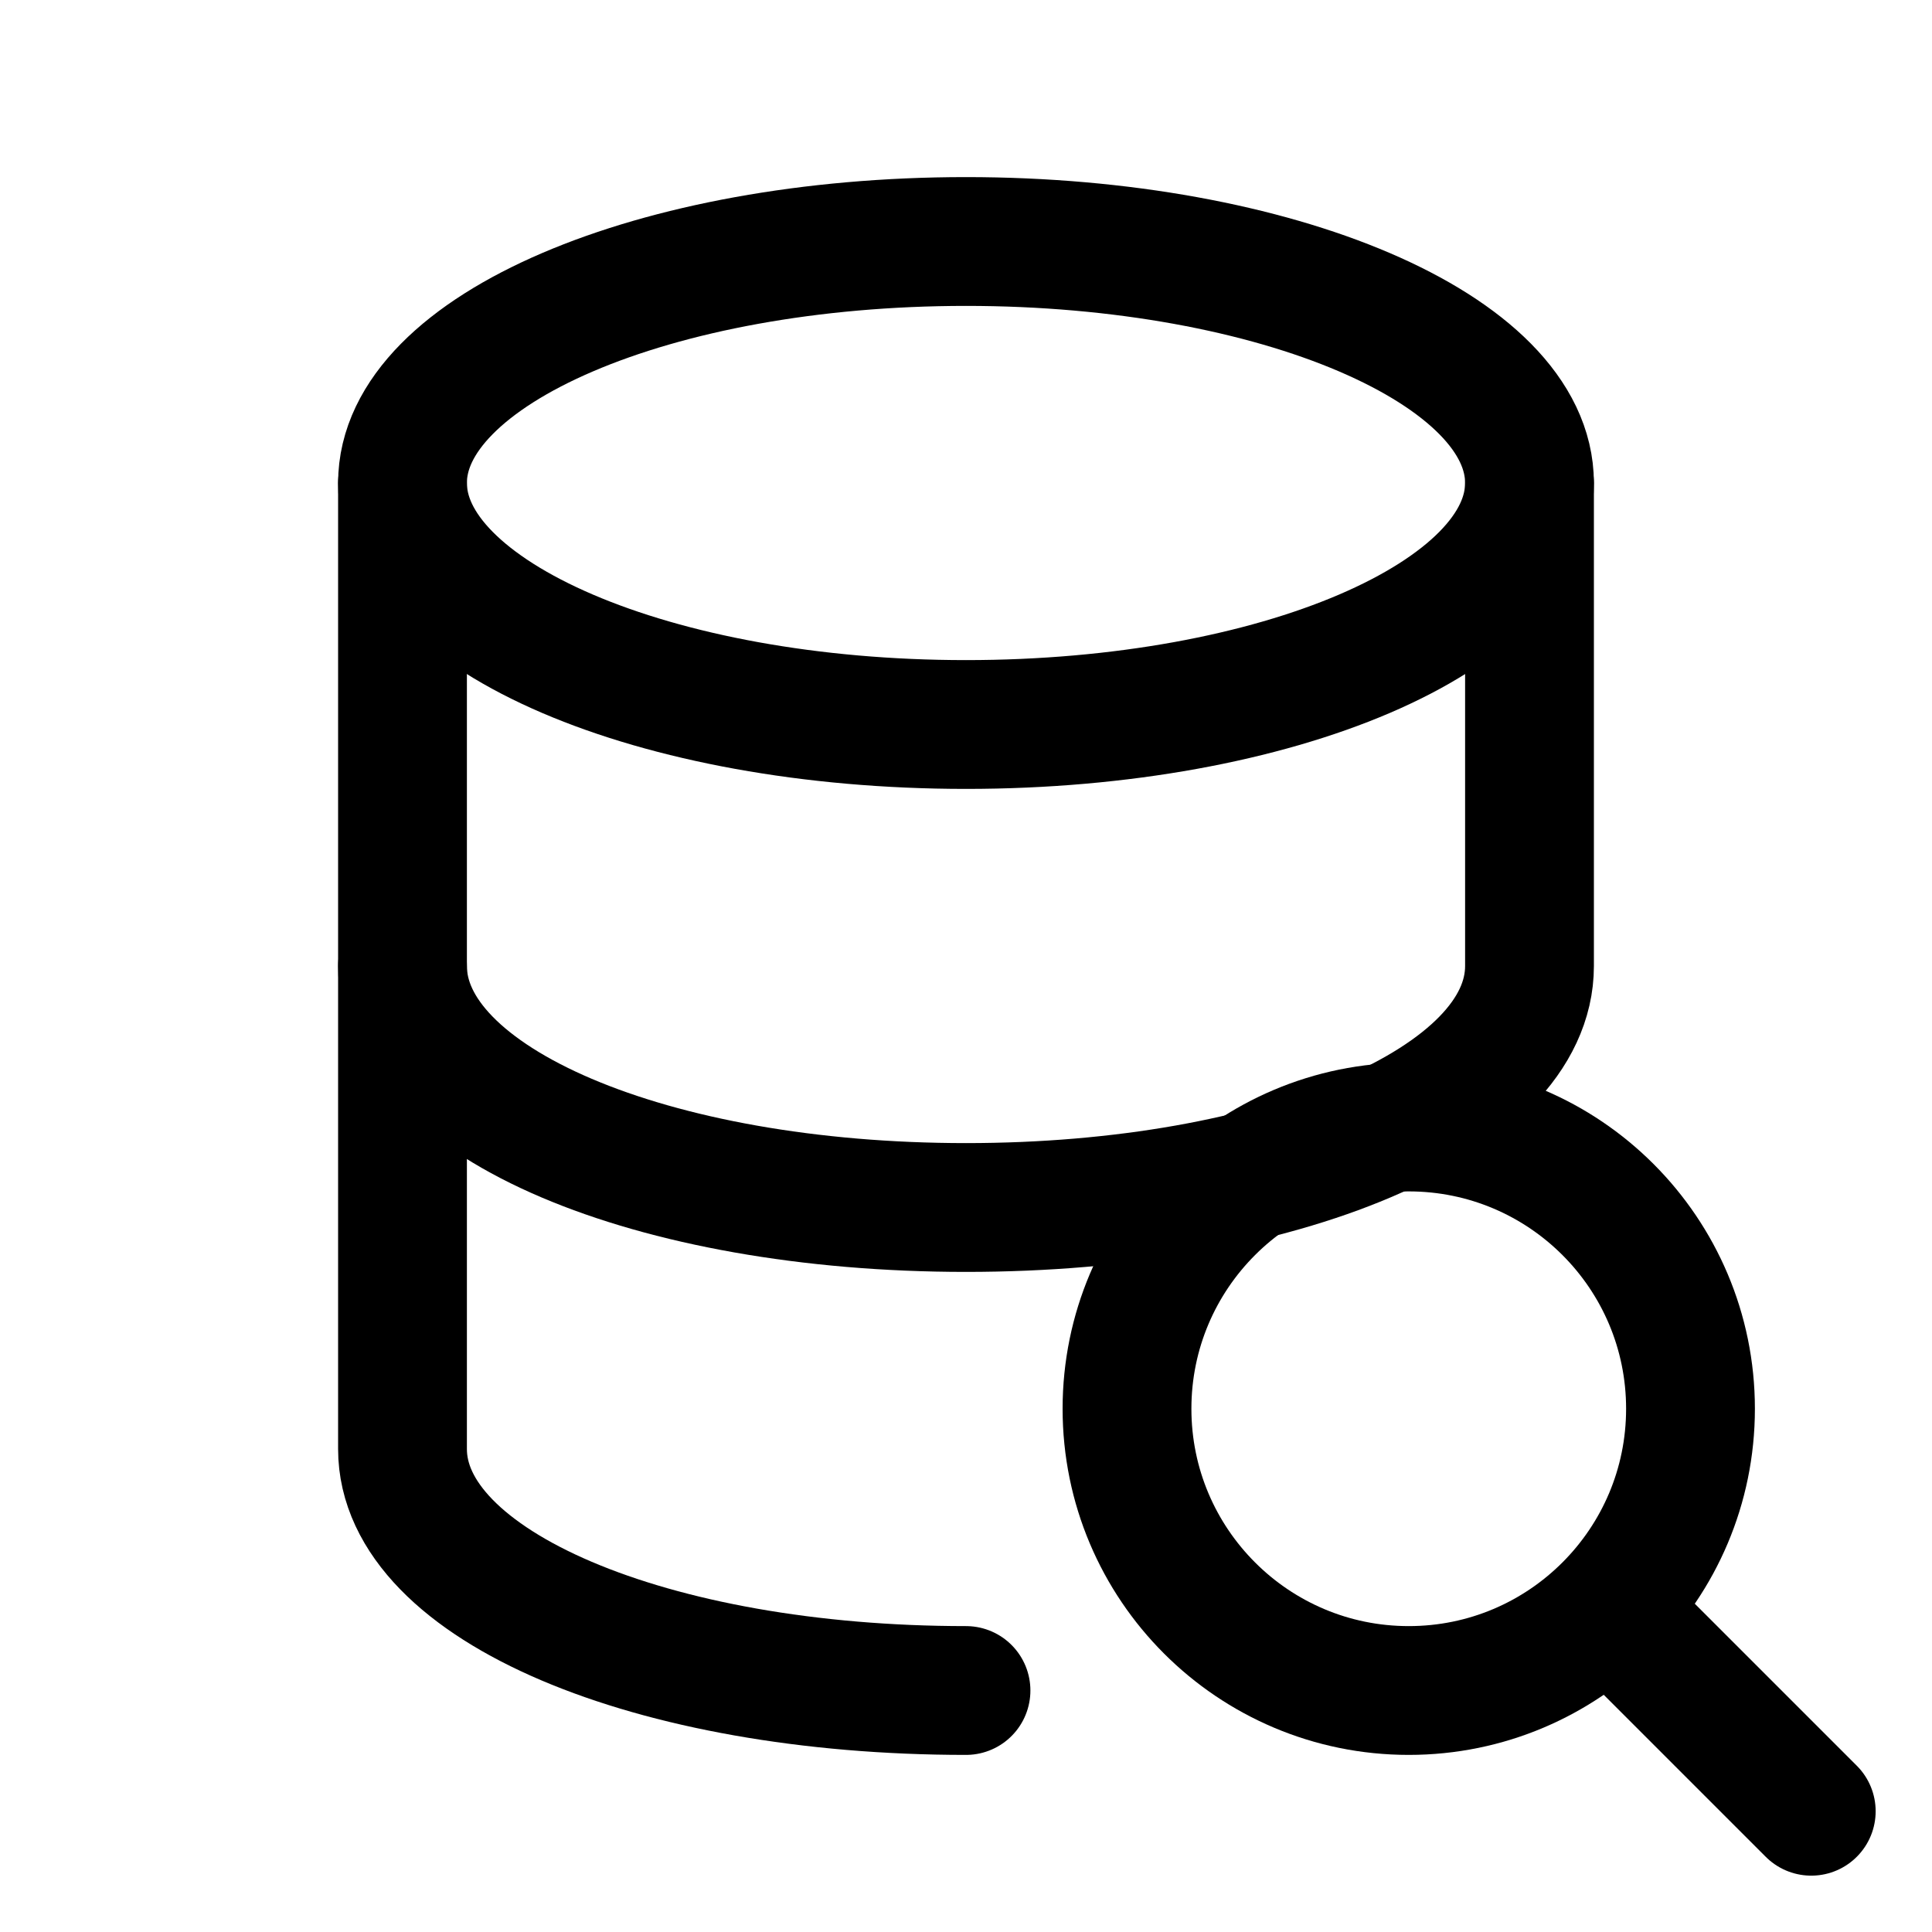
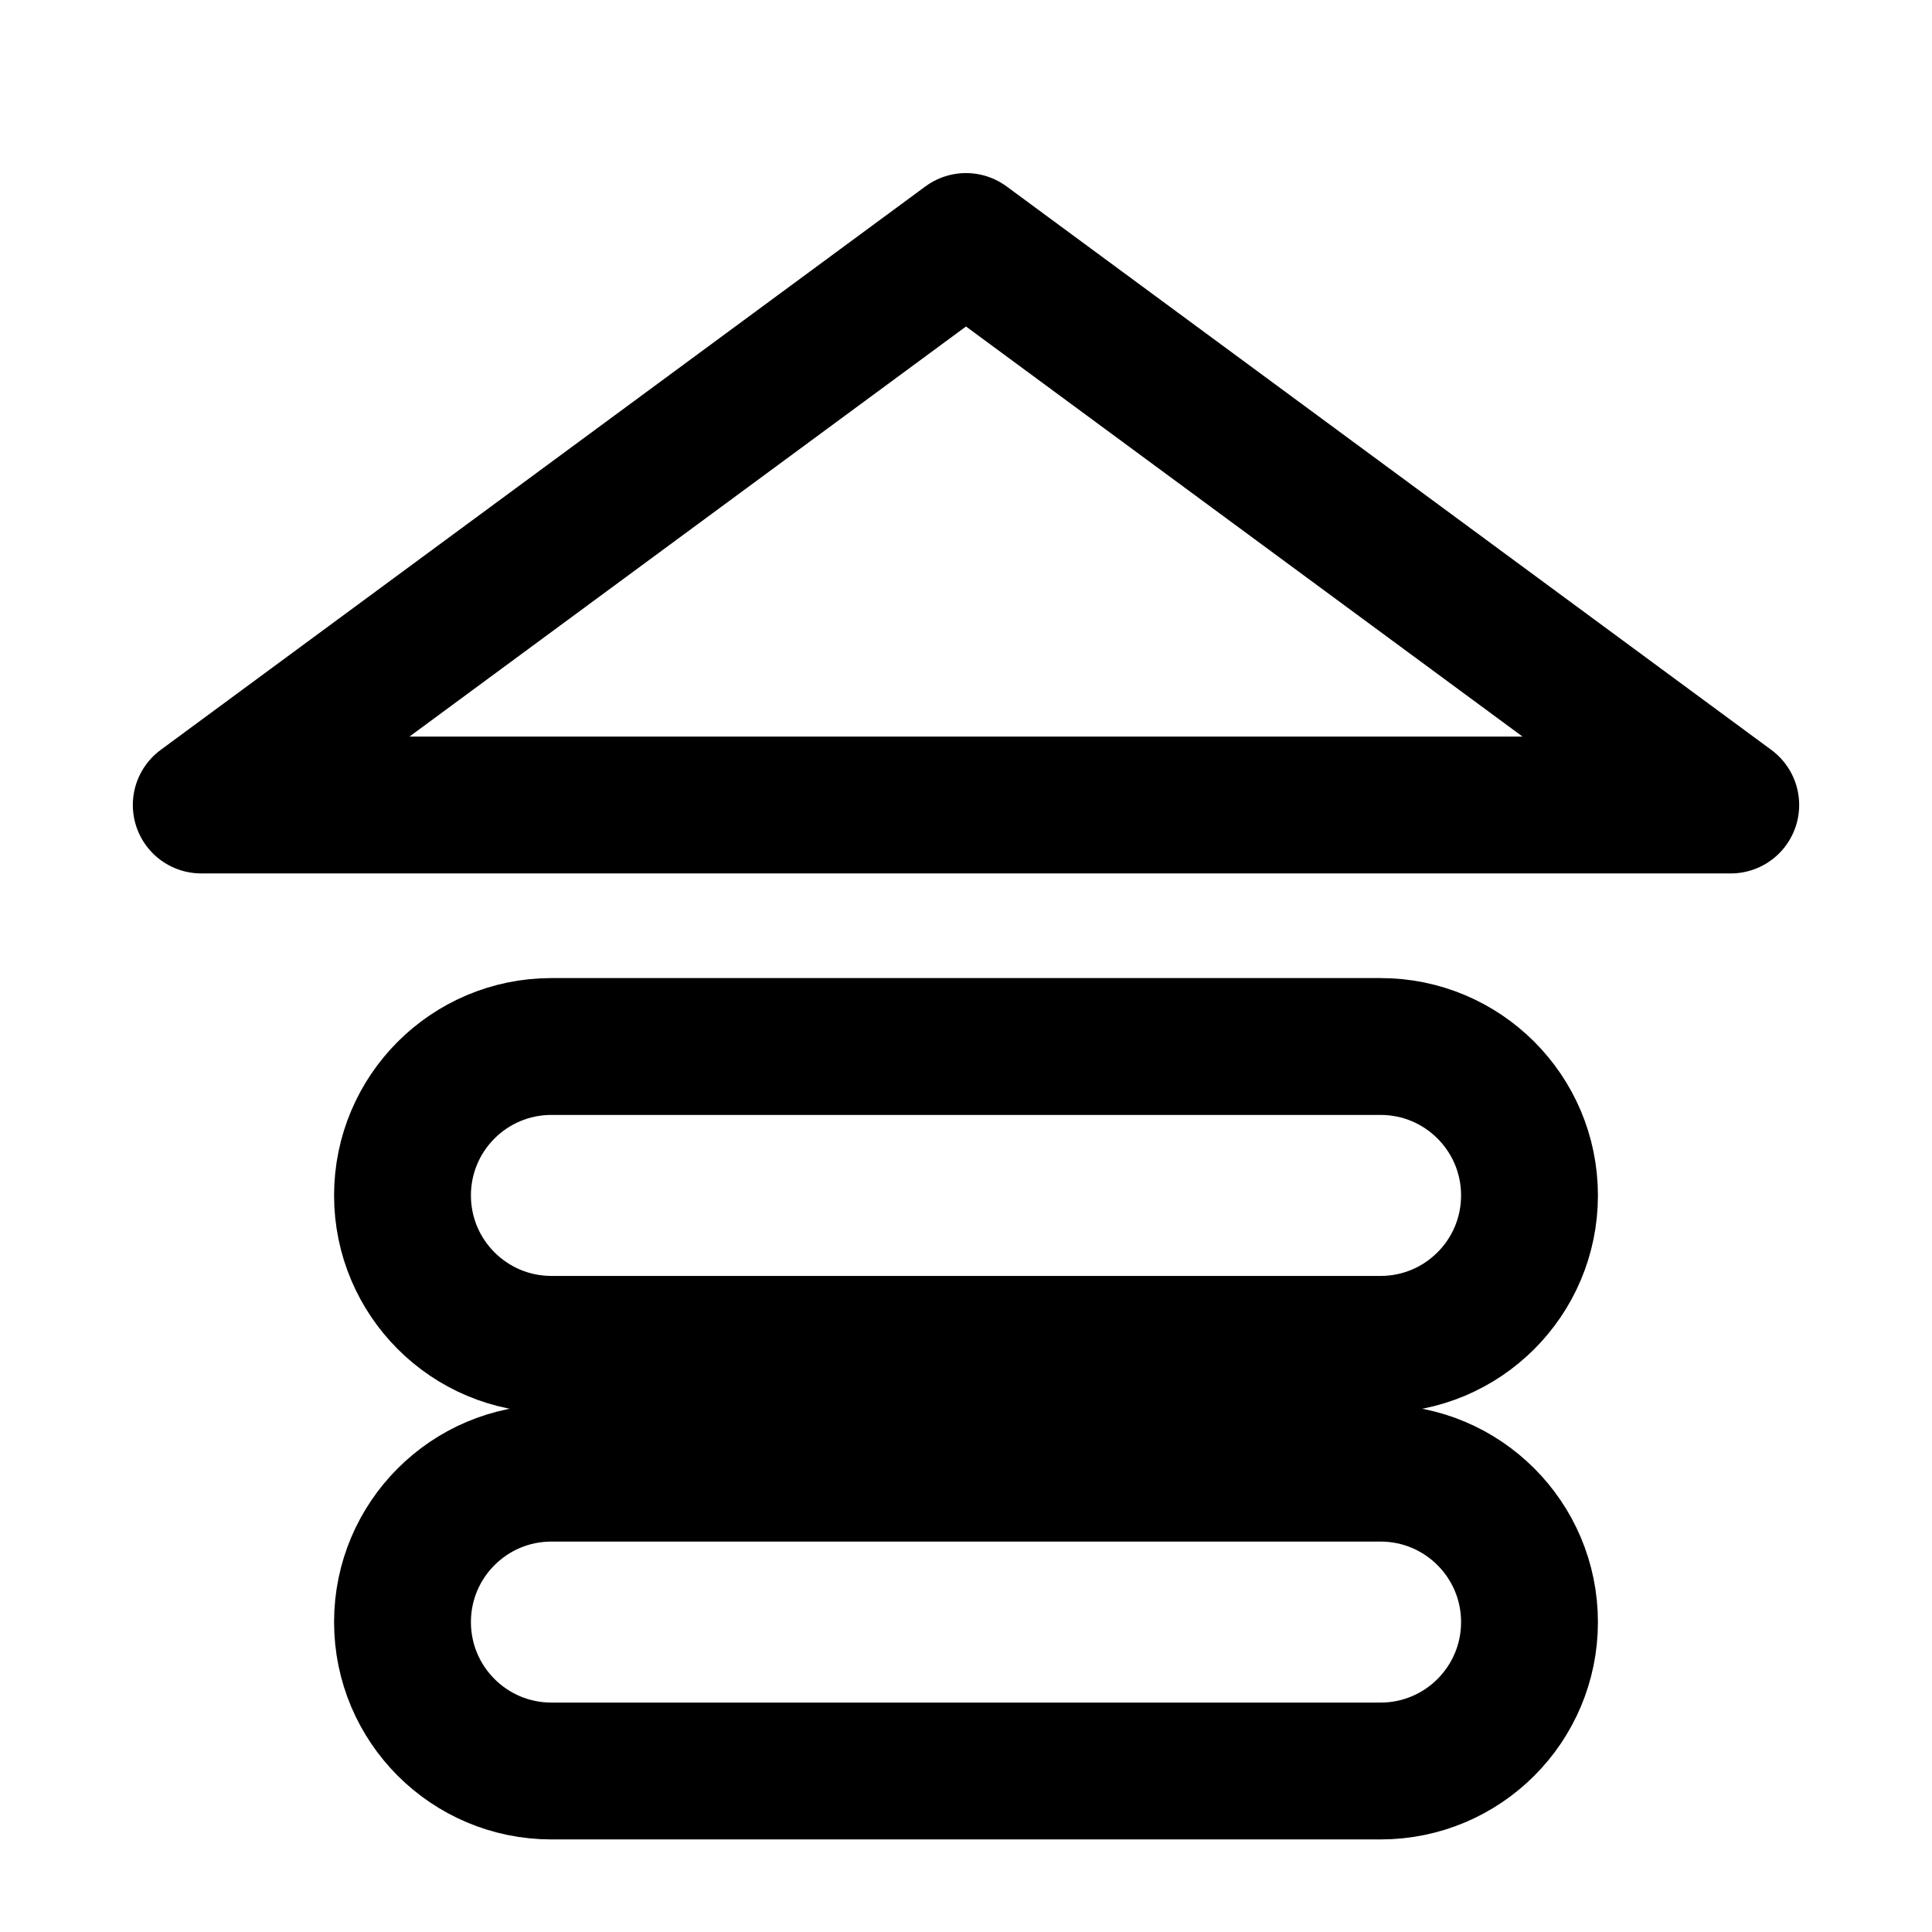
- <svg xmlns="http://www.w3.org/2000/svg" viewBox="0 0 24 24" fill="none" stroke="currentColor" stroke-width="1.6" stroke-linecap="round">
-   <ellipse cx="12" cy="6" rx="7" ry="3" />
-   <path d="M5 6v6c0 1.7 3.1 3 7 3s7-1.3 7-3V6" />
-   <path d="M5 12v6c0 1.7 3.1 3 7 3" />
-   <circle cx="17.5" cy="17.5" r="3.5" />
-   <path d="M20 20l2.5 2.5" />
+ <svg xmlns="http://www.w3.org/2000/svg" viewBox="0 0 24 24" fill="none" stroke="currentColor" stroke-width="1.7" stroke-linecap="round" stroke-linejoin="round">
+   <path d="M12 3 L21.5 10 H2.5 Z" />
+   <rect x="5" y="13" width="14" height="3.7" rx="1.85" />
+   <rect x="5" y="18.3" width="14" height="3.7" rx="1.85" />
</svg>
